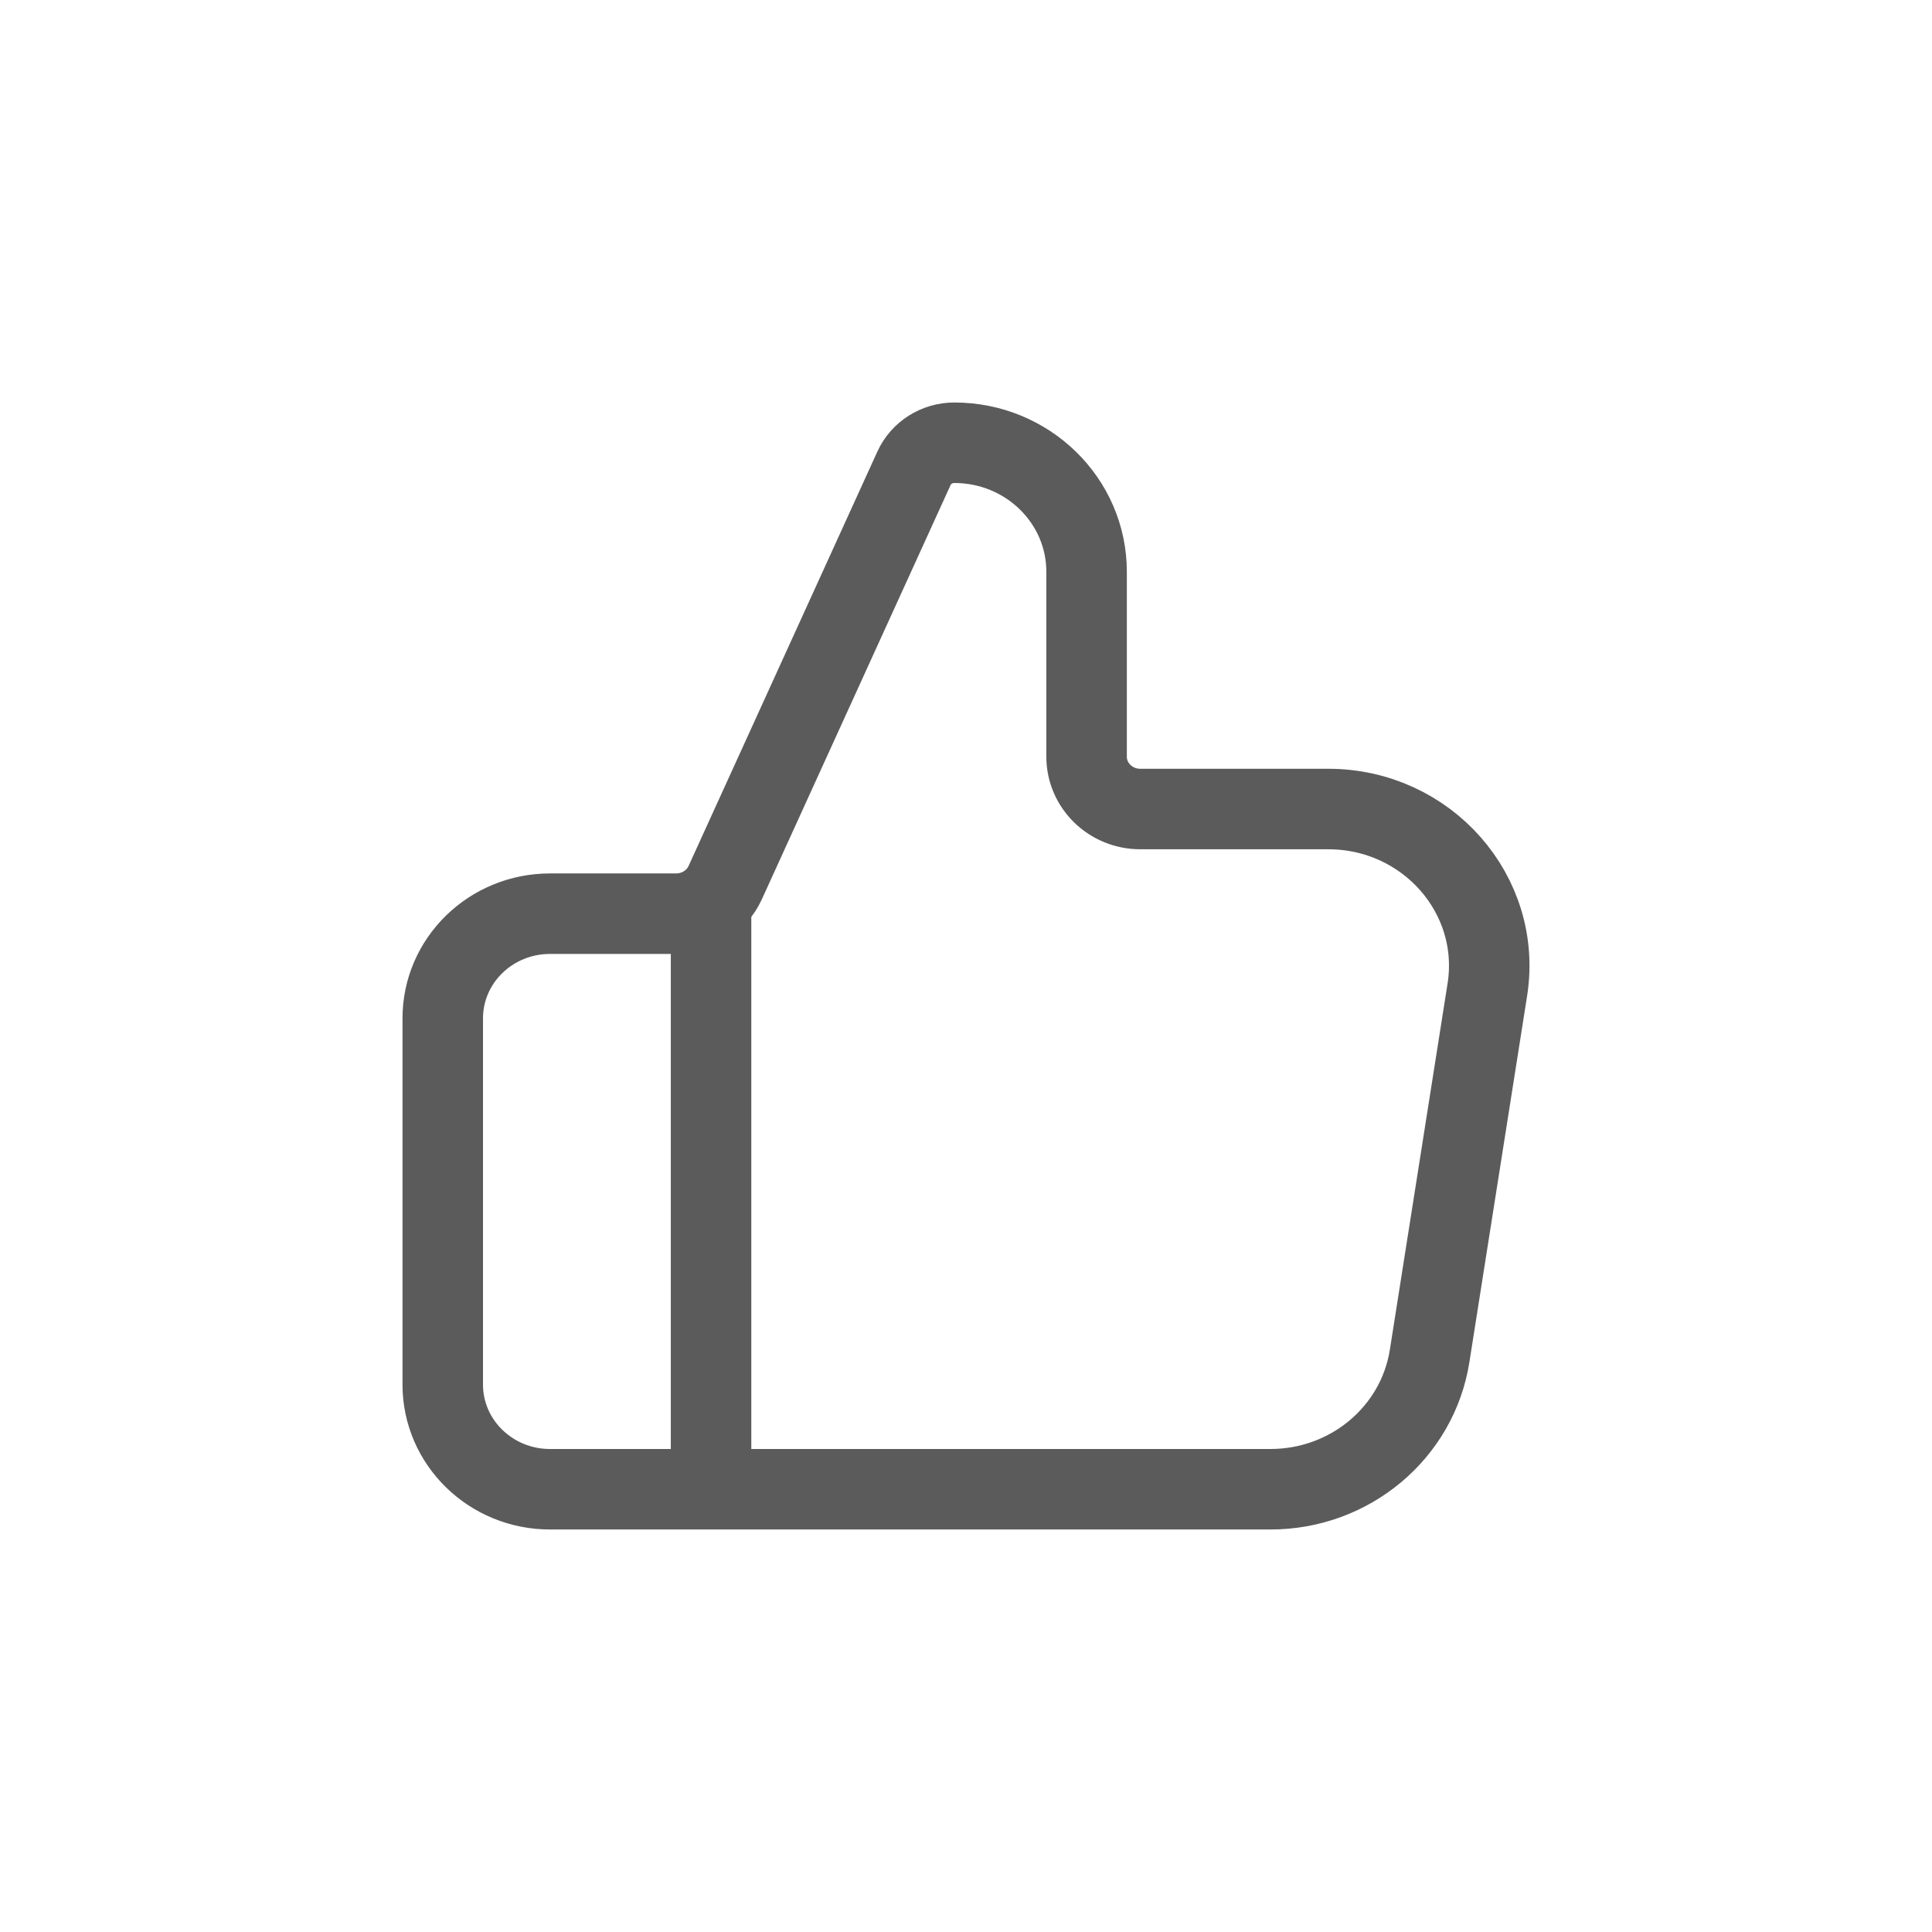
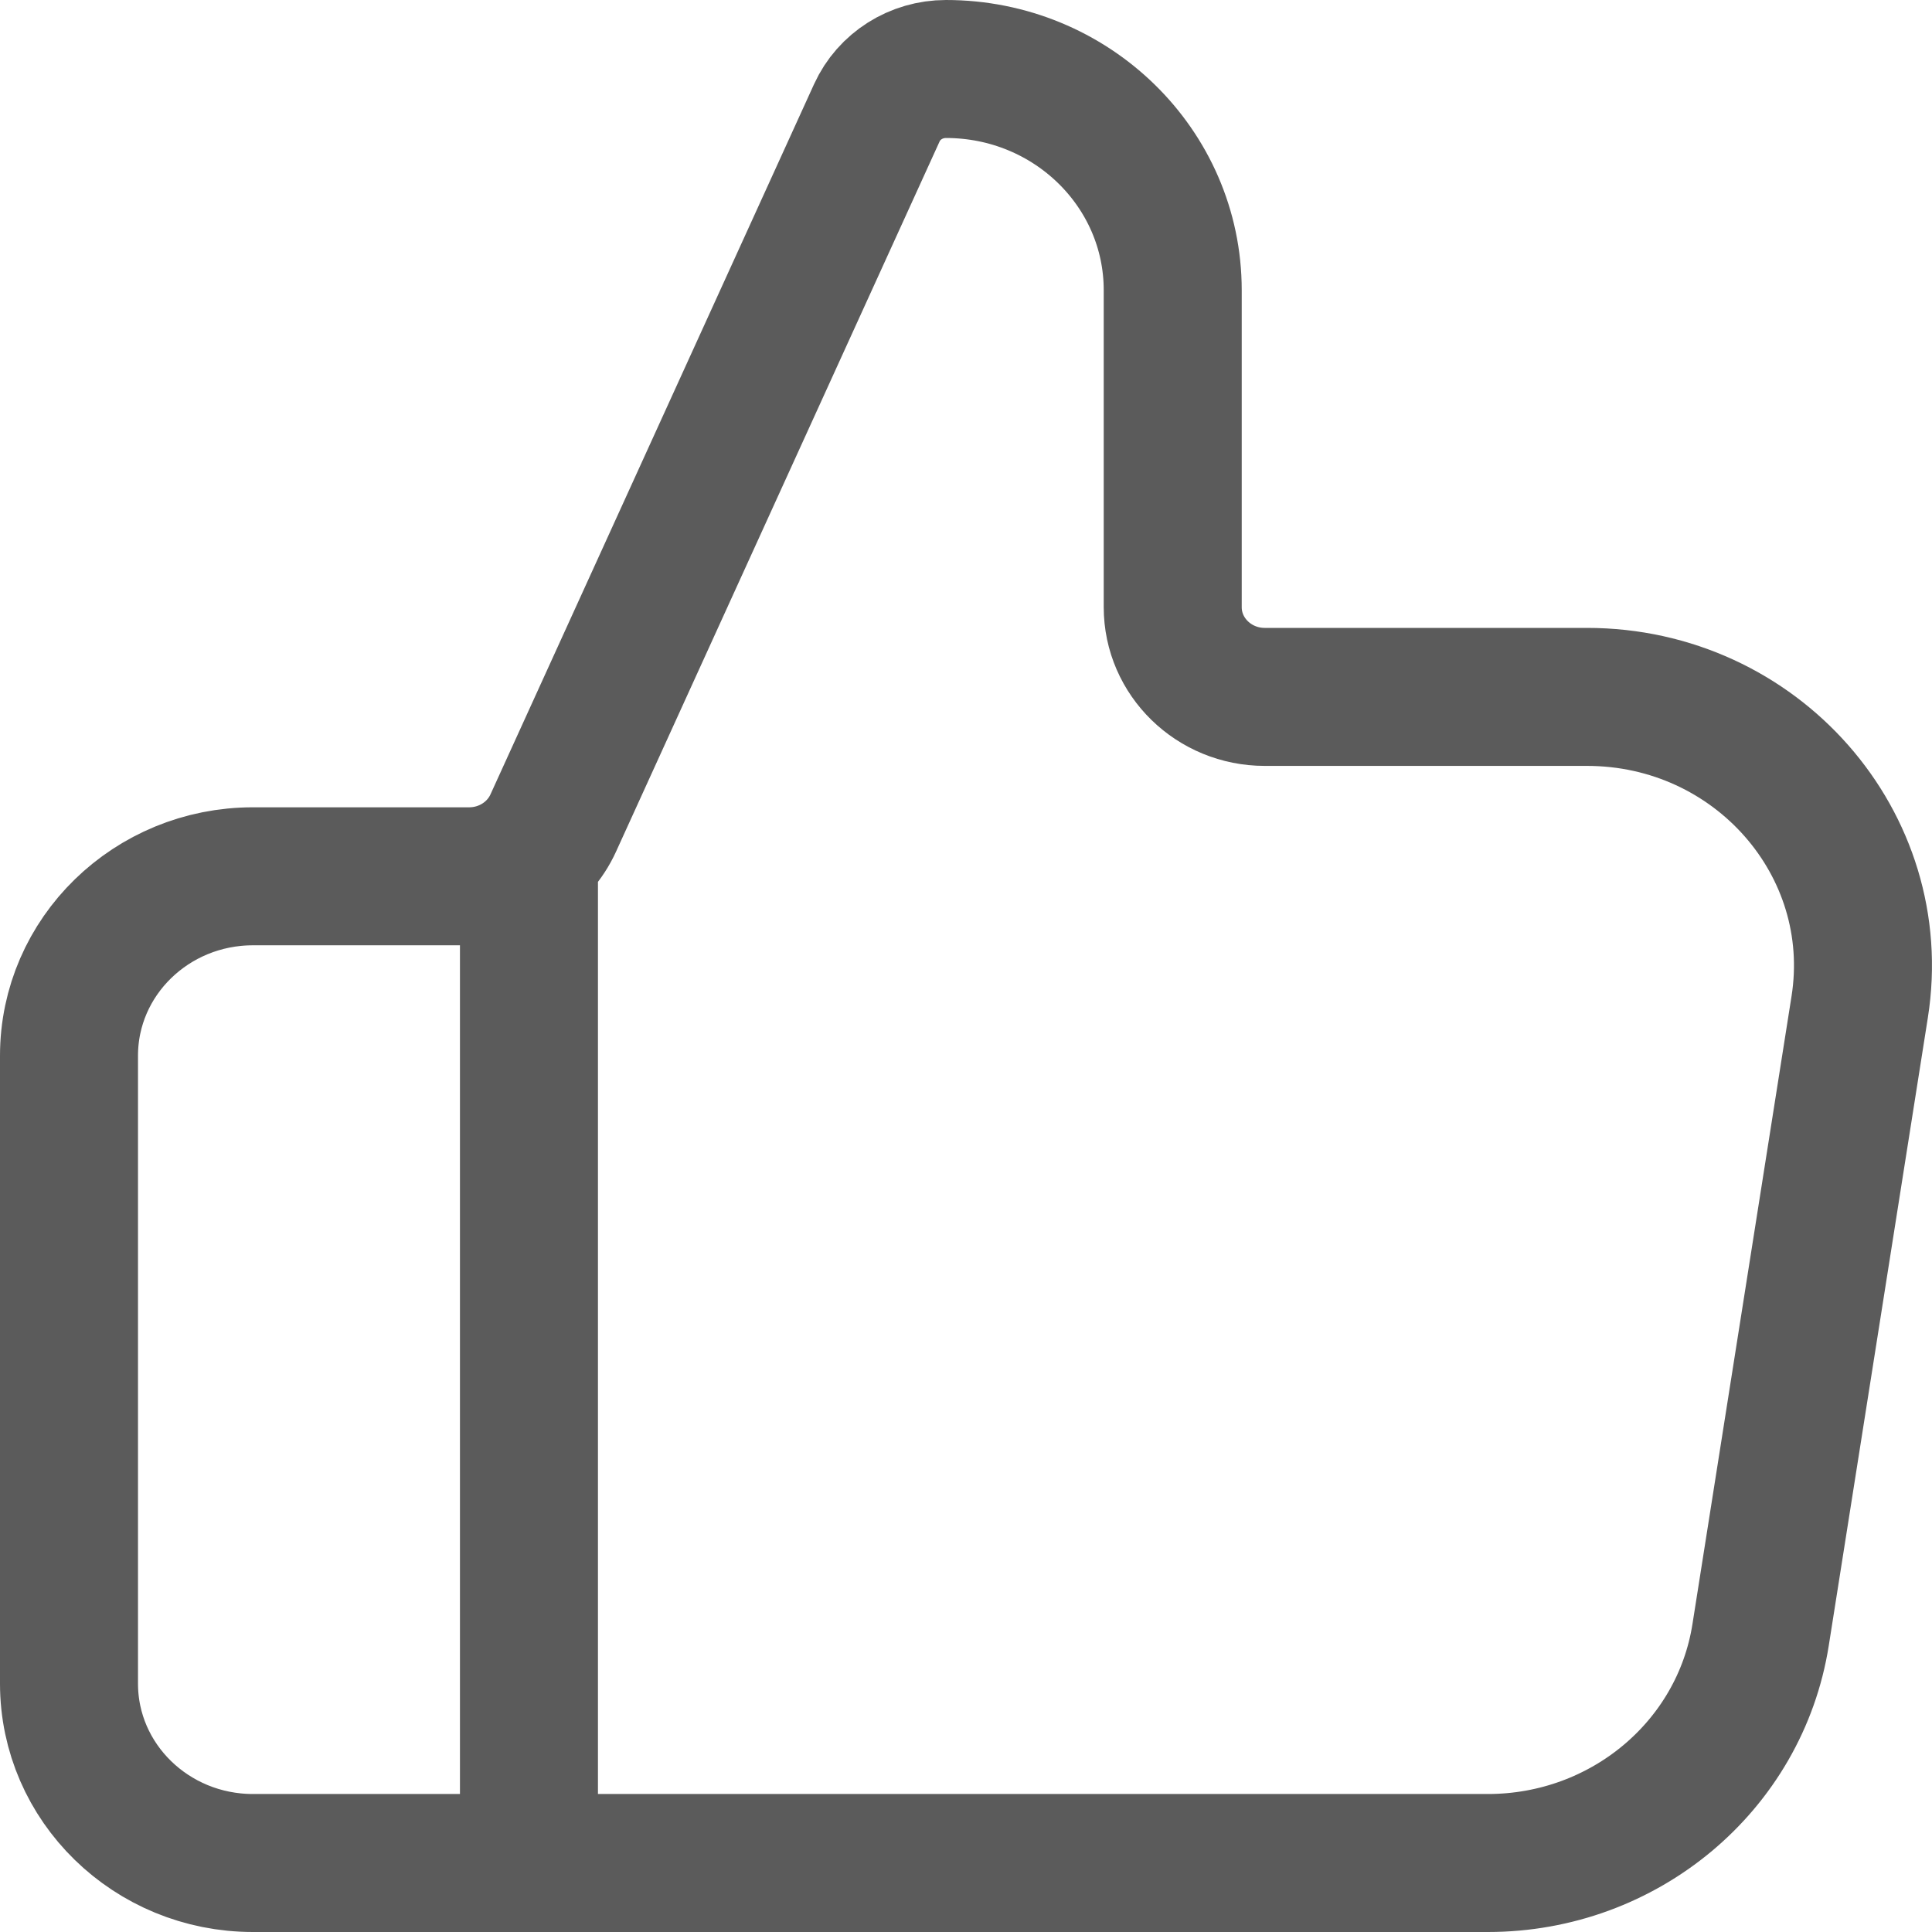
- <svg xmlns="http://www.w3.org/2000/svg" width="24" height="24" viewBox="0 0 24 24" fill="none">
-   <path d="M8.833 18.5V11.35M5.5 12.65V17.2C5.5 17.918 6.097 18.5 6.833 18.5H15.782C16.769 18.5 17.608 17.798 17.759 16.846L18.476 12.296C18.663 11.115 17.726 10.05 16.5 10.05H14.165C13.797 10.05 13.498 9.759 13.498 9.4V7.103C13.498 6.218 12.763 5.5 11.855 5.5C11.638 5.5 11.442 5.624 11.354 5.817L9.009 10.964C8.902 11.199 8.663 11.35 8.4 11.35H6.833C6.097 11.35 5.5 11.932 5.5 12.65Z" stroke="#5B5B5B" stroke-linecap="round" stroke-linejoin="round" />
+ <svg xmlns="http://www.w3.org/2000/svg" width="14" height="14" viewBox="0 0 14 14" fill="none">
+   <path id="Icon" d="M3.833 13.5V6.35M0.5 7.65V12.2C0.5 12.918 1.097 13.5 1.833 13.5H10.782C11.769 13.5 12.608 12.798 12.758 11.847L13.476 7.297C13.663 6.115 12.726 5.05 11.5 5.05H9.165C8.797 5.05 8.498 4.759 8.498 4.4V2.103C8.498 1.218 7.763 0.5 6.855 0.5C6.638 0.5 6.442 0.624 6.354 0.817L4.009 5.964C3.902 6.199 3.663 6.35 3.4 6.35H1.833C1.097 6.35 0.5 6.932 0.5 7.65Z" stroke="#5B5B5B" stroke-linecap="round" stroke-linejoin="round" />
</svg>
